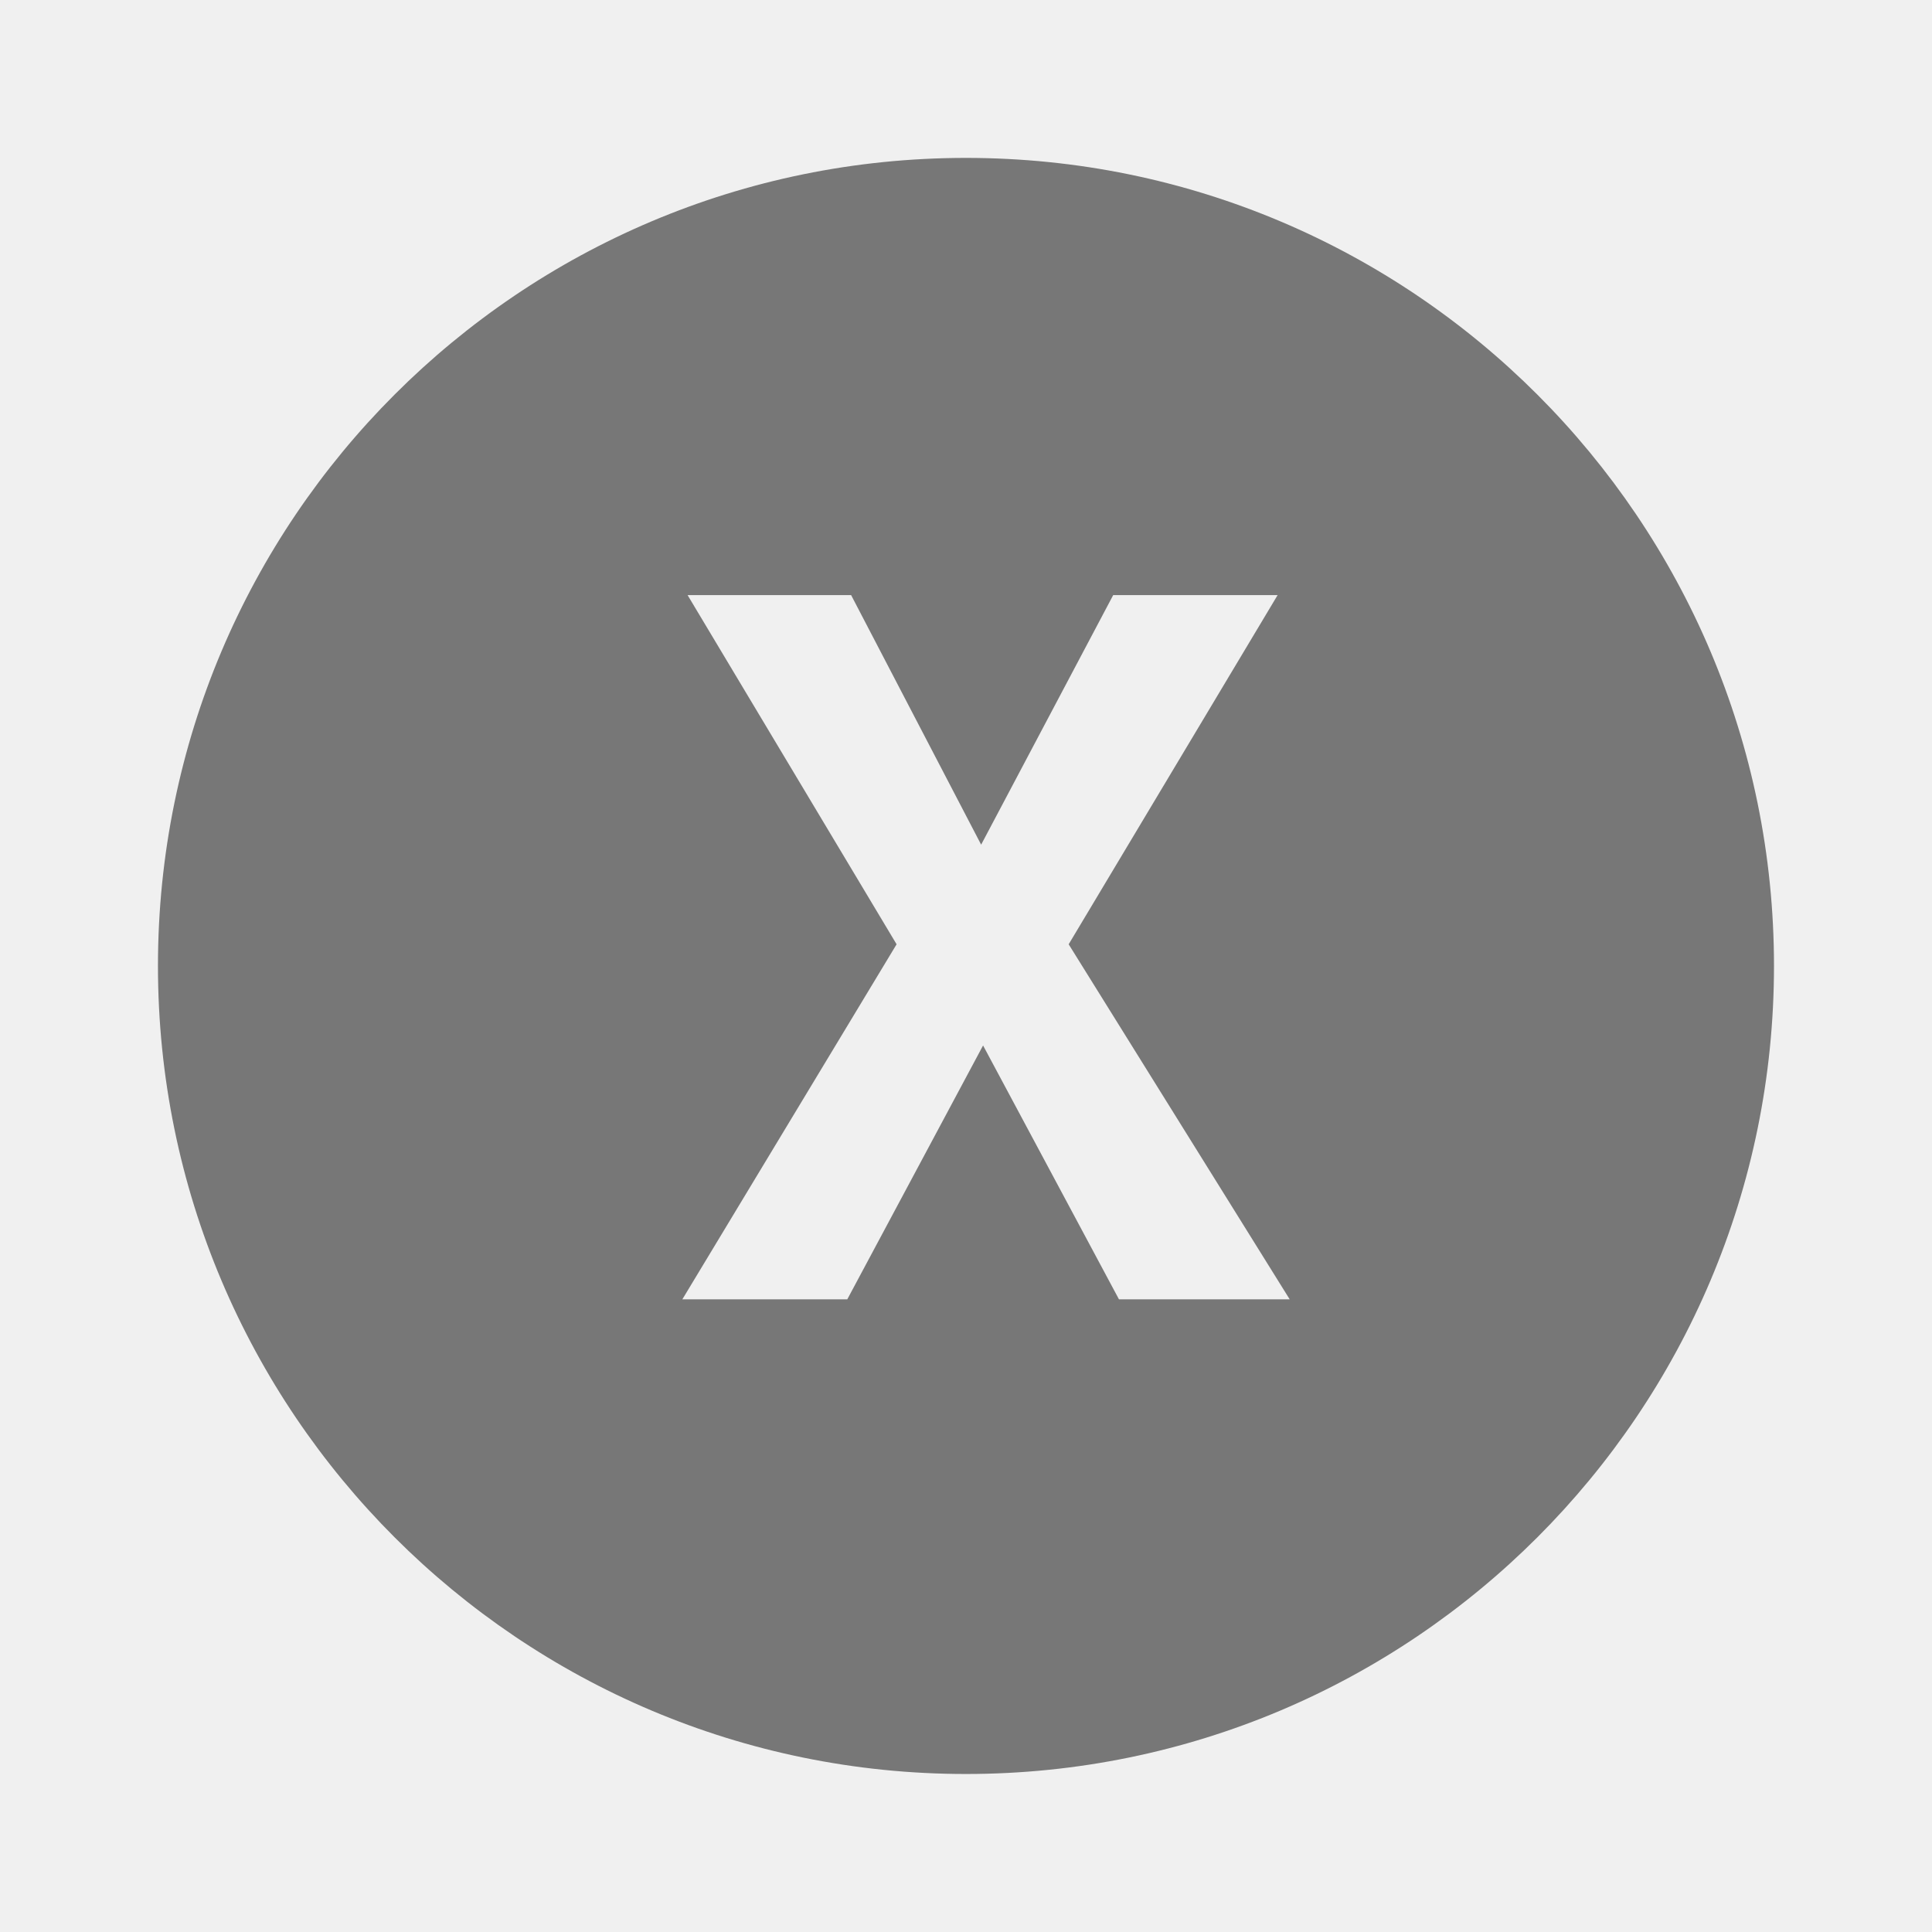
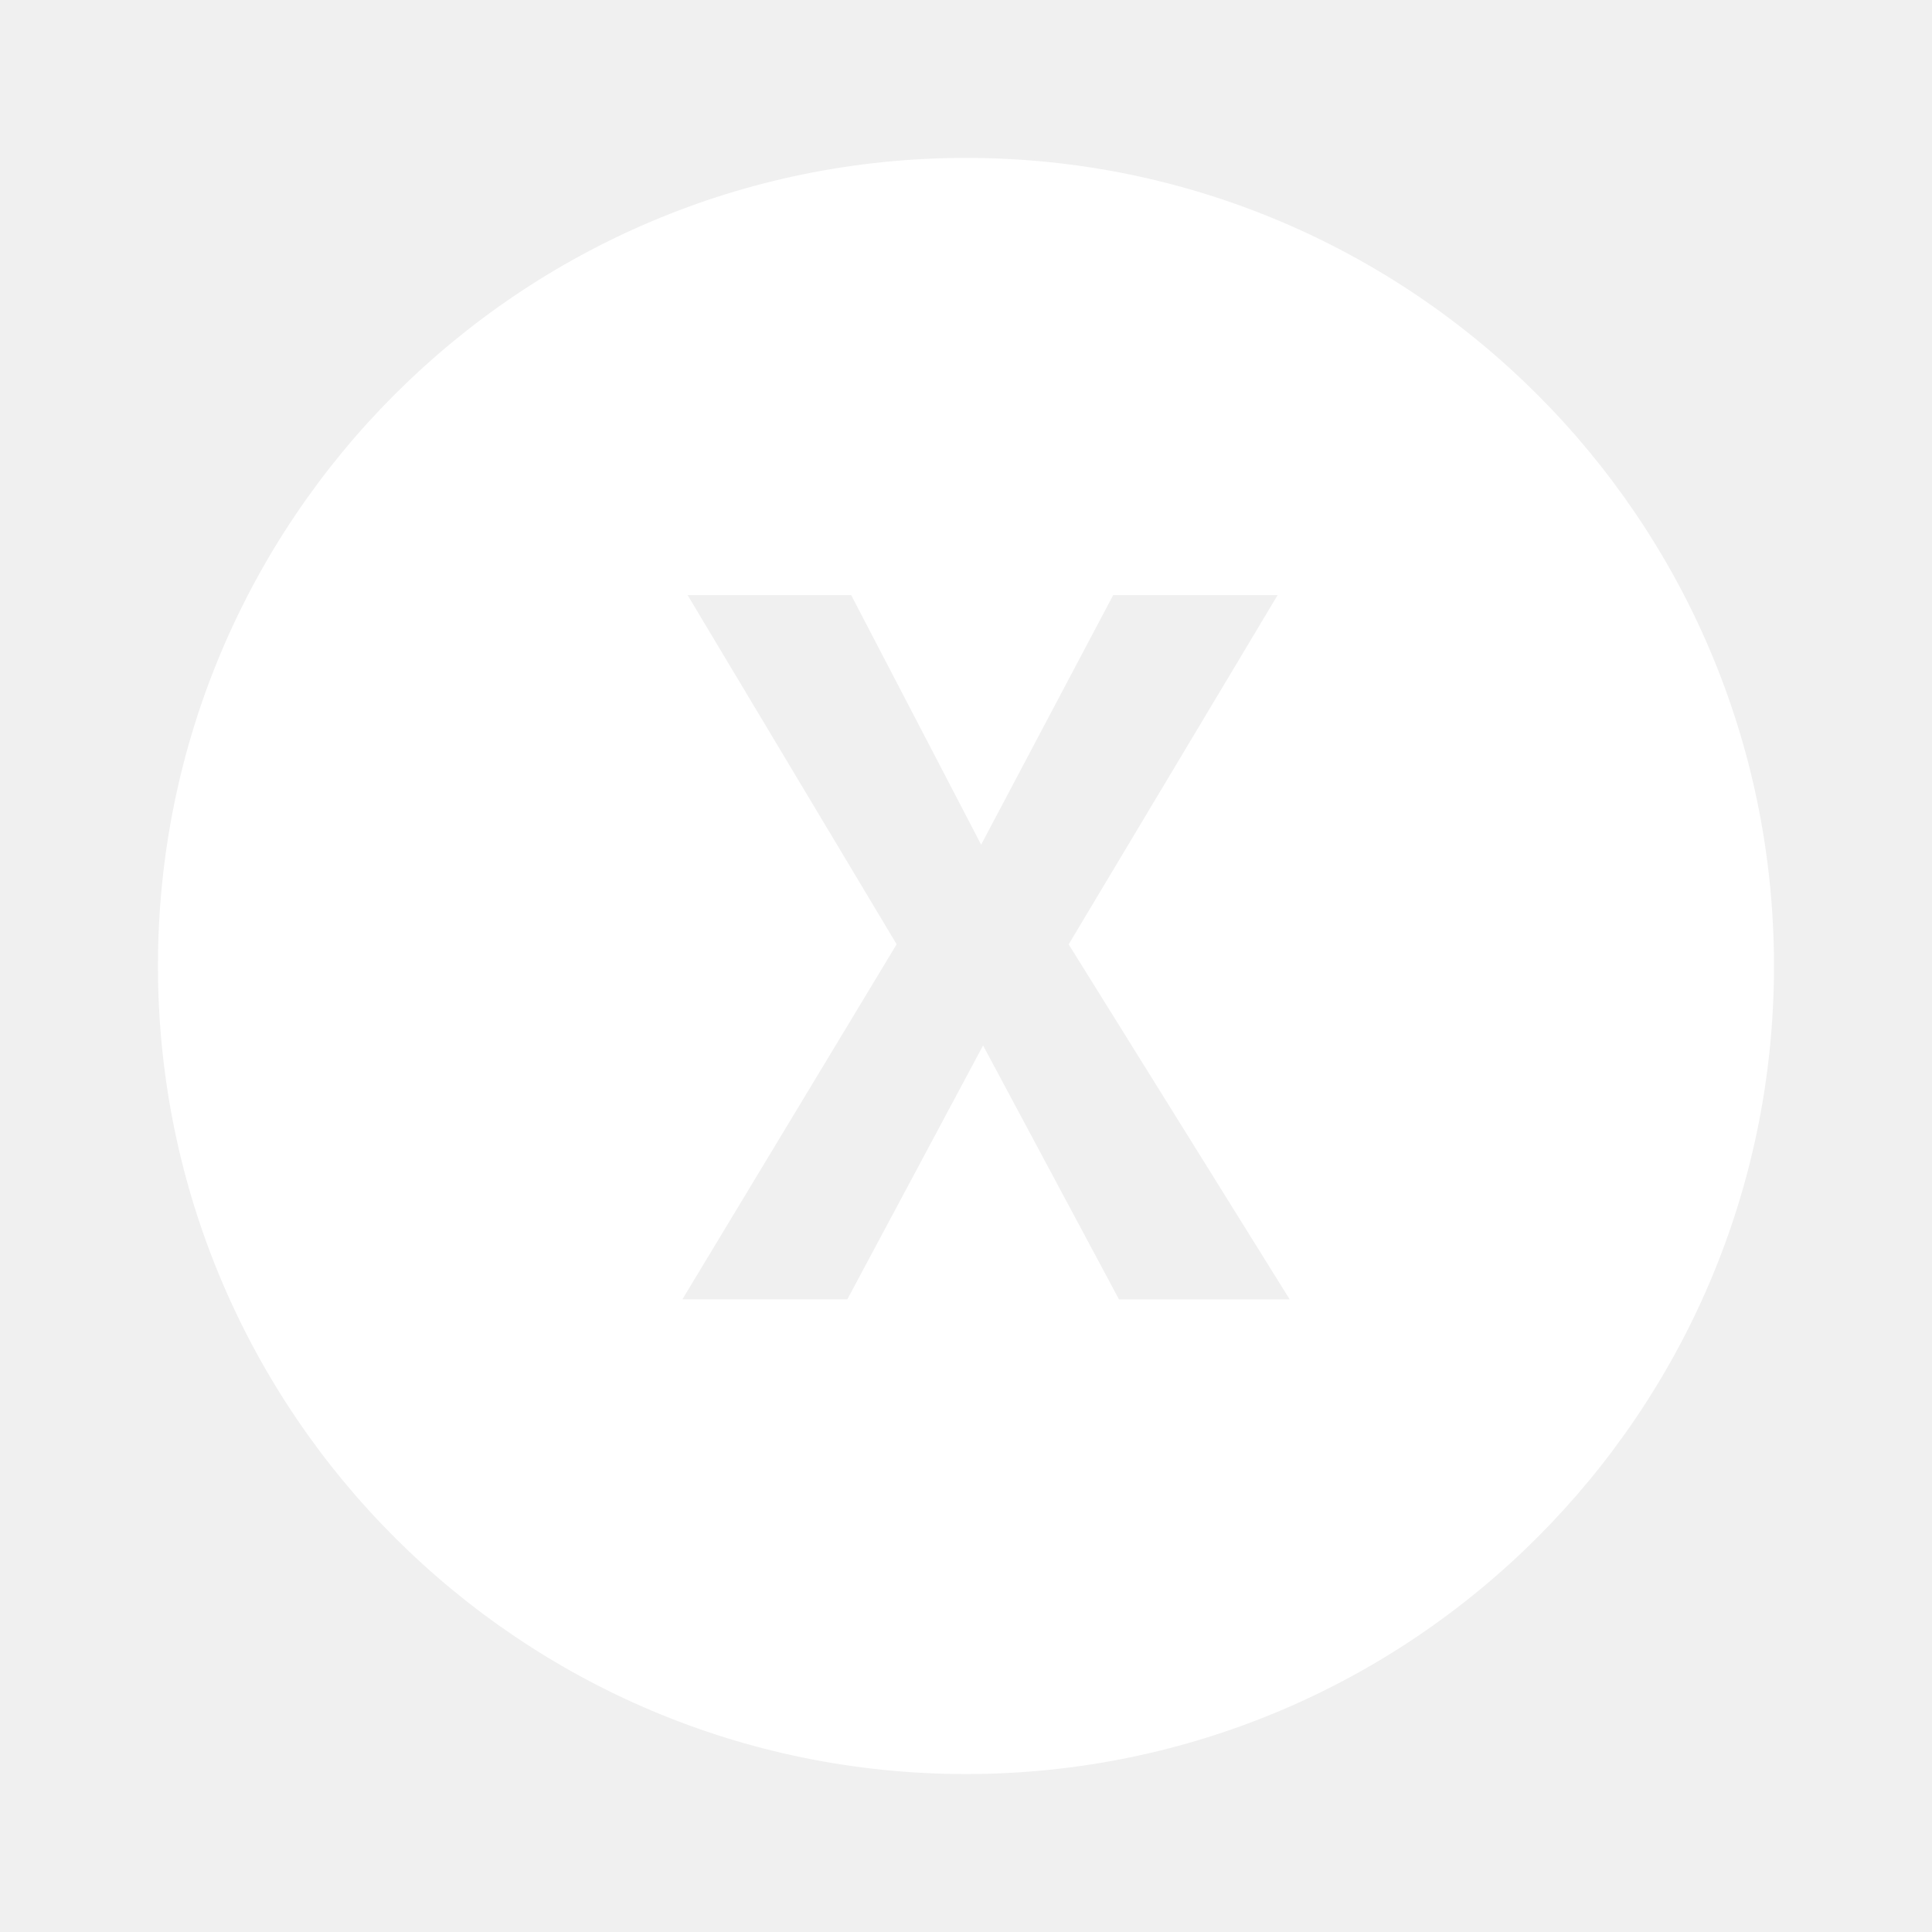
<svg xmlns="http://www.w3.org/2000/svg" version="1.1" id="_x30_" x="0px" y="0px" width="37.061px" height="37.061px" viewBox="0 0 37.061 37.061" enable-background="new 0 0 37.061 37.061" xml:space="preserve">
  <g>
    <g>
-       <path fill="#777777" d="M18.53,3.029c-8.561,0-15.5,6.94-15.5,15.5c0,8.562,6.939,15.501,15.5,15.501    c8.562,0,15.5-6.939,15.5-15.501C34.03,9.97,27.091,3.029,18.53,3.029z M21.465,24.925l-2.607-4.87l-2.605,4.87h-3.164l4.11-6.811    l-4.009-6.698h3.137l2.494,4.787l2.533-4.787h3.154L20.5,18.114l4.24,6.811H21.465z" />
+       <path fill="#FFFFFF" d="M18.53,3.029c-8.561,0-15.5,6.94-15.5,15.5c0,8.563,6.939,15.502,15.5,15.502    c8.563,0,15.5-6.939,15.5-15.502C34.03,9.97,27.091,3.029,18.53,3.029z M21.465,24.925l-2.607-4.87l-2.604,4.87h-3.164l4.11-6.811    l-4.01-6.698h3.138l2.493,4.787l2.533-4.787h3.154L20.5,18.115l4.24,6.811H21.465z" />
    </g>
  </g>
  <g opacity="0">
-     <path fill="#FFFFFF" d="M36.961,0.1v36.861H0.1V0.1H36.961 M37.061,0H0V37.06h37.061V0L37.061,0z" />
+     <path fill="#FFFFFF" d="M36.961,0.1v36.861H0.1V0.1H36.961 M37.061,0H0v37.06h37.061V0L37.061,0z" />
  </g>
</svg>
